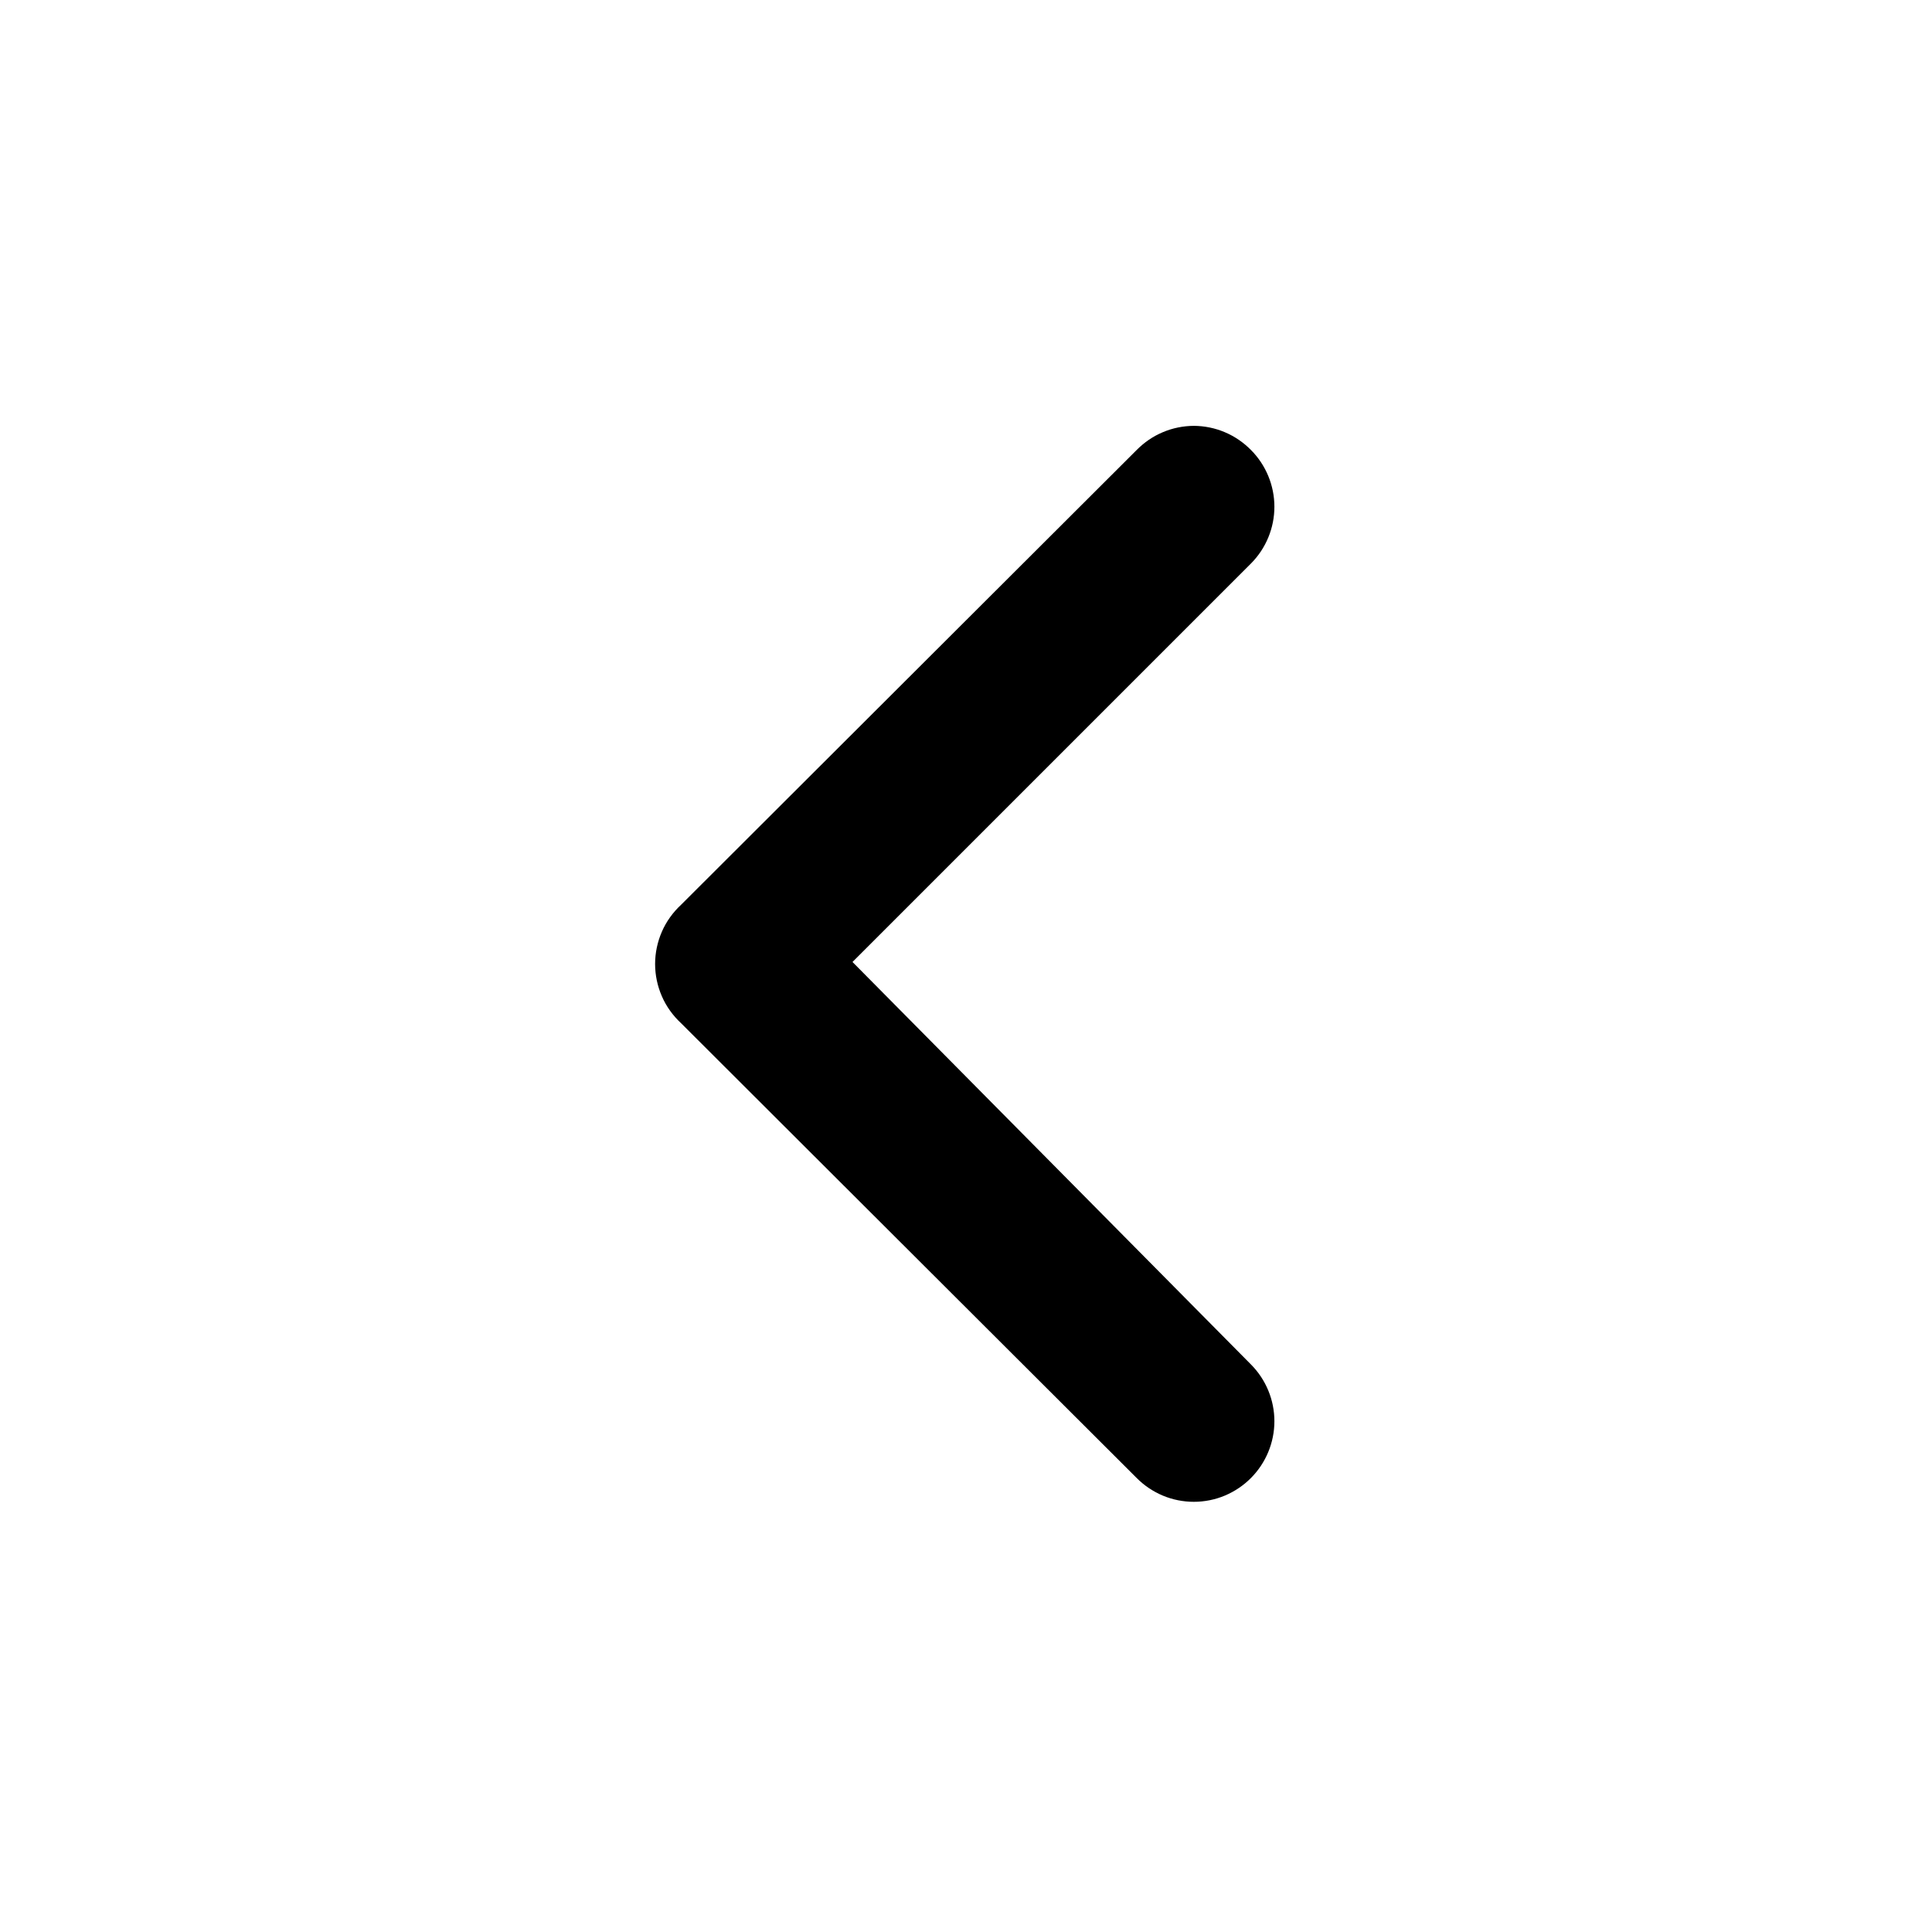
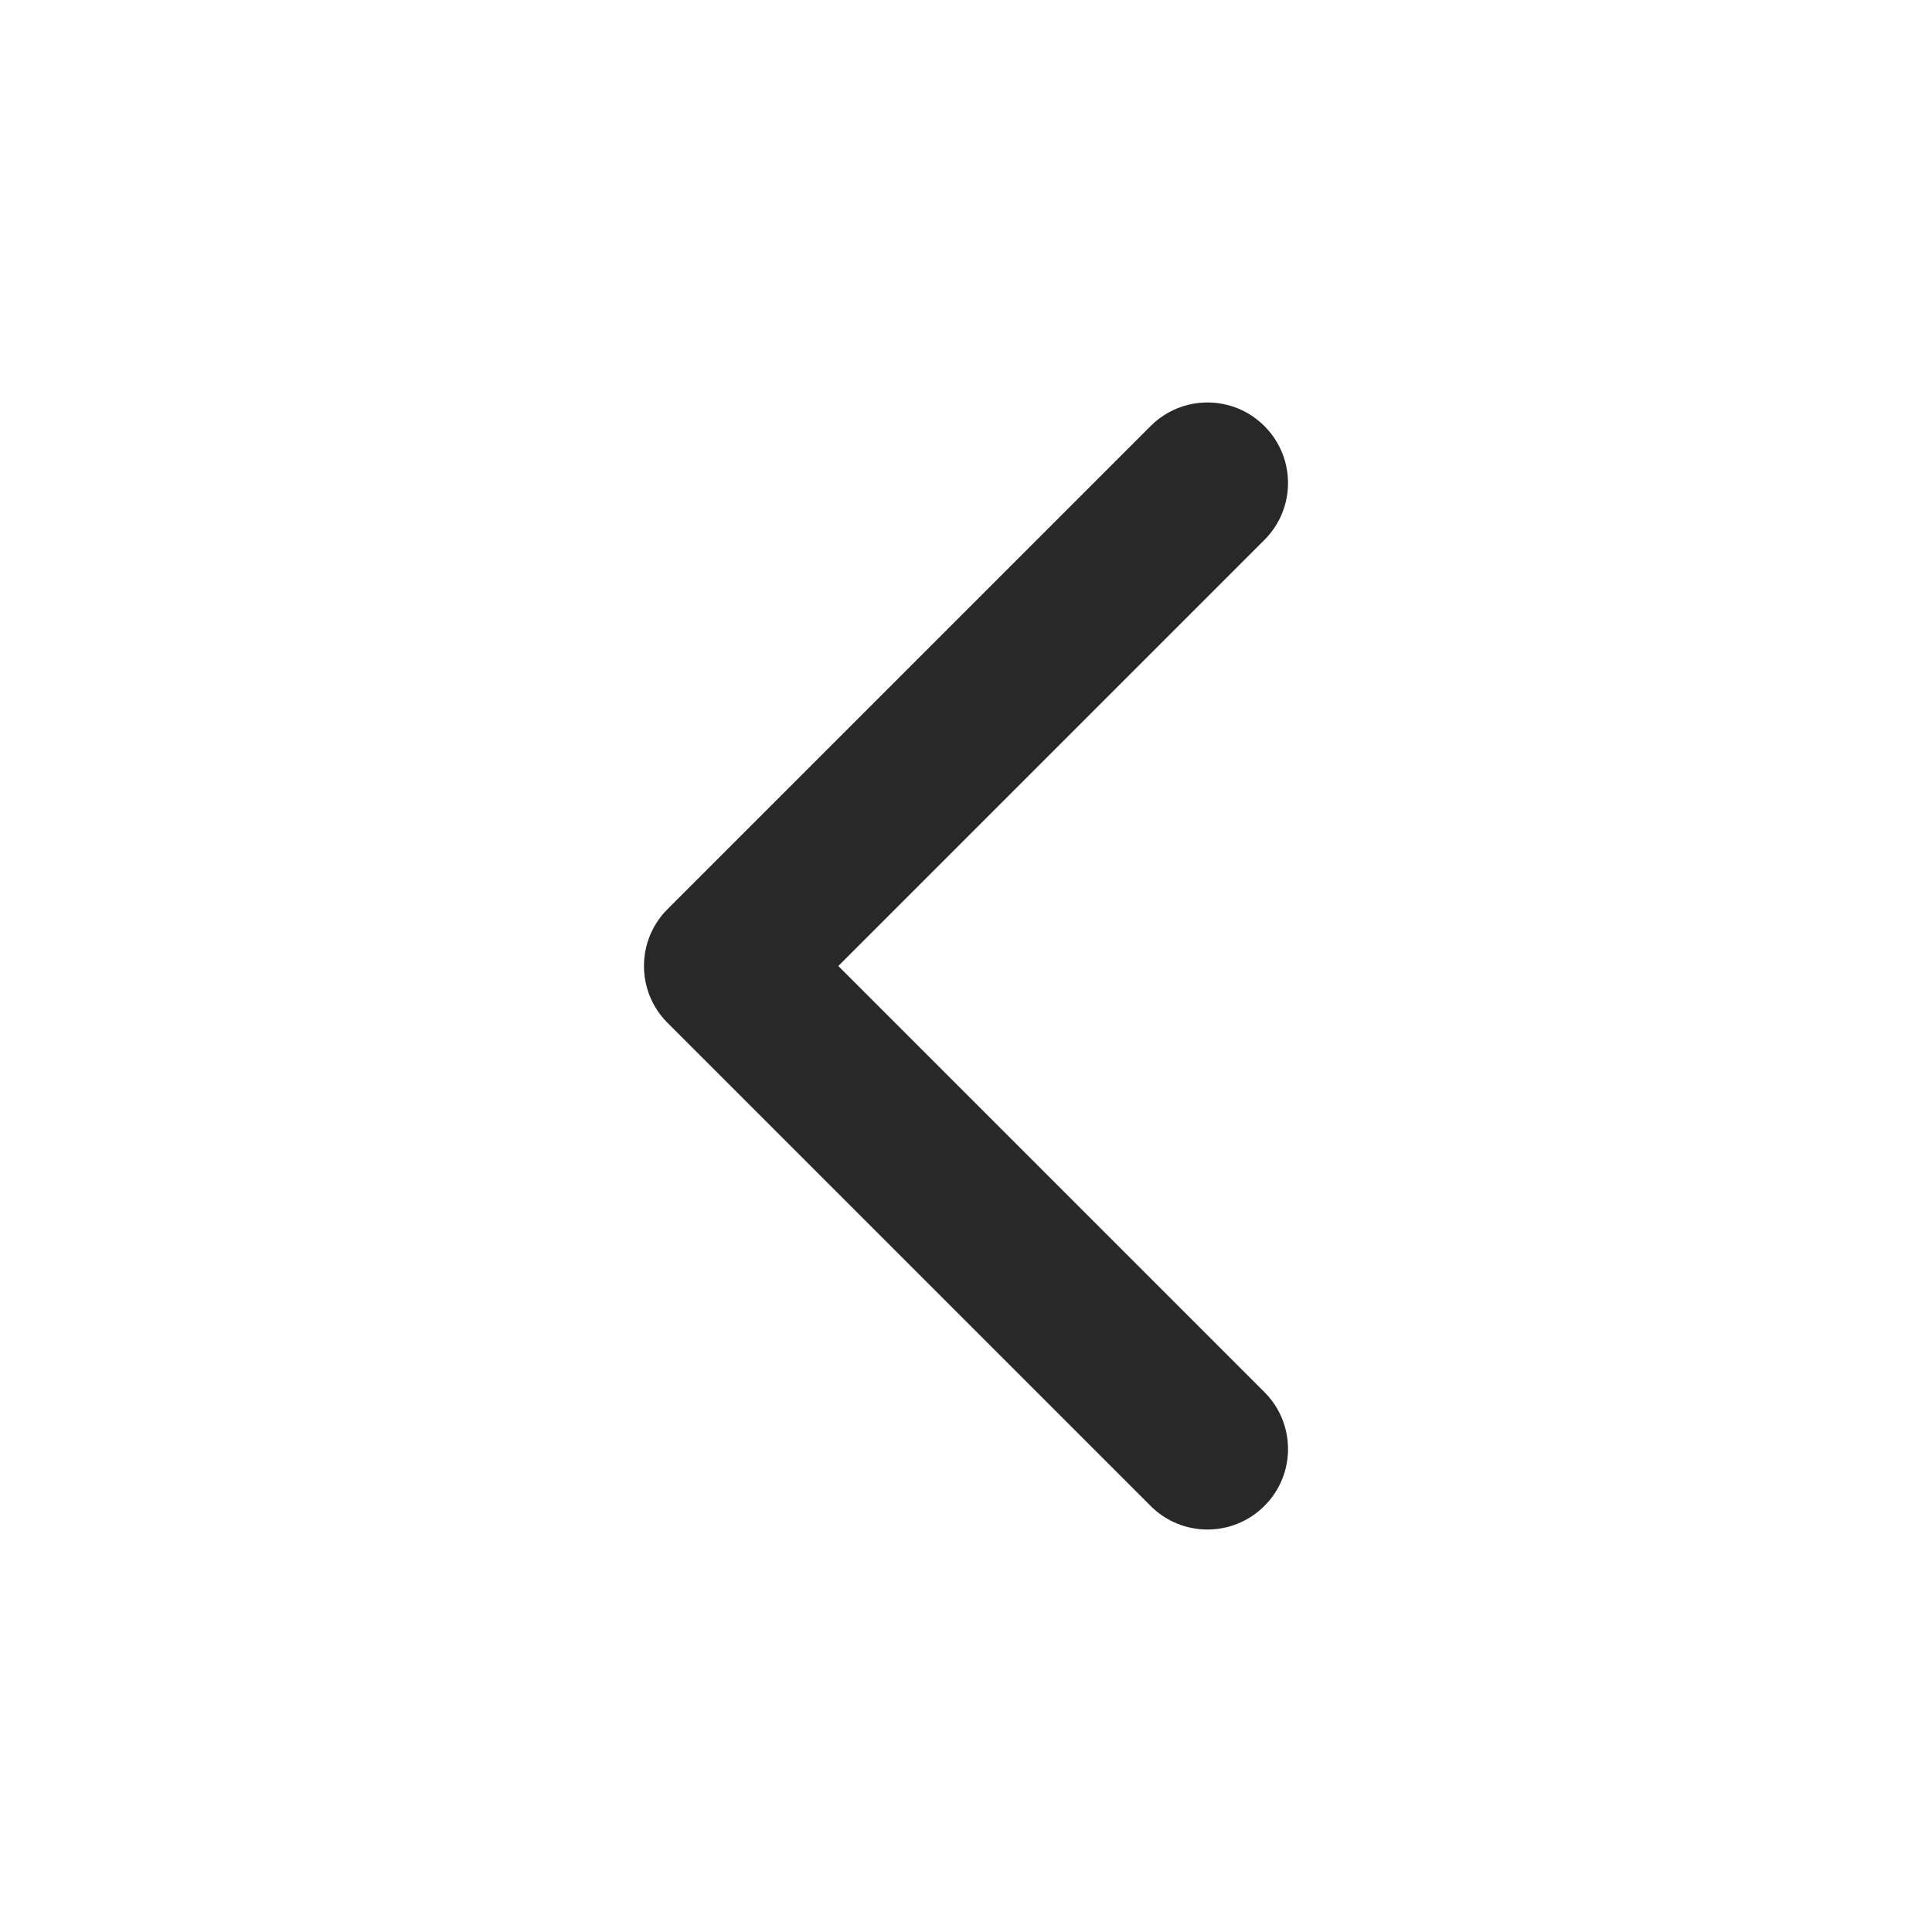
<svg xmlns="http://www.w3.org/2000/svg" width="24" height="24" viewBox="0 0 24 24" fill="none">
-   <path d="M8.46 12.71L14.12 18.36C14.213 18.454 14.324 18.528 14.445 18.579C14.567 18.63 14.698 18.656 14.83 18.656C14.962 18.656 15.093 18.63 15.215 18.579C15.336 18.528 15.447 18.454 15.54 18.36C15.726 18.173 15.831 17.919 15.831 17.655C15.831 17.391 15.726 17.137 15.54 16.95L10.59 11.95L15.54 7C15.726 6.813 15.831 6.559 15.831 6.295C15.831 6.031 15.726 5.777 15.54 5.59C15.447 5.496 15.337 5.42 15.215 5.369C15.093 5.317 14.962 5.291 14.83 5.29C14.698 5.291 14.567 5.317 14.445 5.369C14.323 5.42 14.213 5.496 14.12 5.59L8.46 11.24C8.359 11.334 8.277 11.447 8.222 11.574C8.167 11.7 8.138 11.837 8.138 11.975C8.138 12.113 8.167 12.25 8.222 12.376C8.277 12.503 8.359 12.616 8.46 12.71V12.71Z" fill="black" />
+   <path fill-rule="evenodd" clip-rule="evenodd" d="M15.707 5.293C16.098 5.683 16.098 6.317 15.707 6.707L10.414 12L15.707 17.293C16.098 17.683 16.098 18.317 15.707 18.707C15.317 19.098 14.683 19.098 14.293 18.707L8.293 12.707C7.902 12.317 7.902 11.683 8.293 11.293L14.293 5.293C14.683 4.902 15.317 4.902 15.707 5.293Z" fill="#282828" />
</svg>
